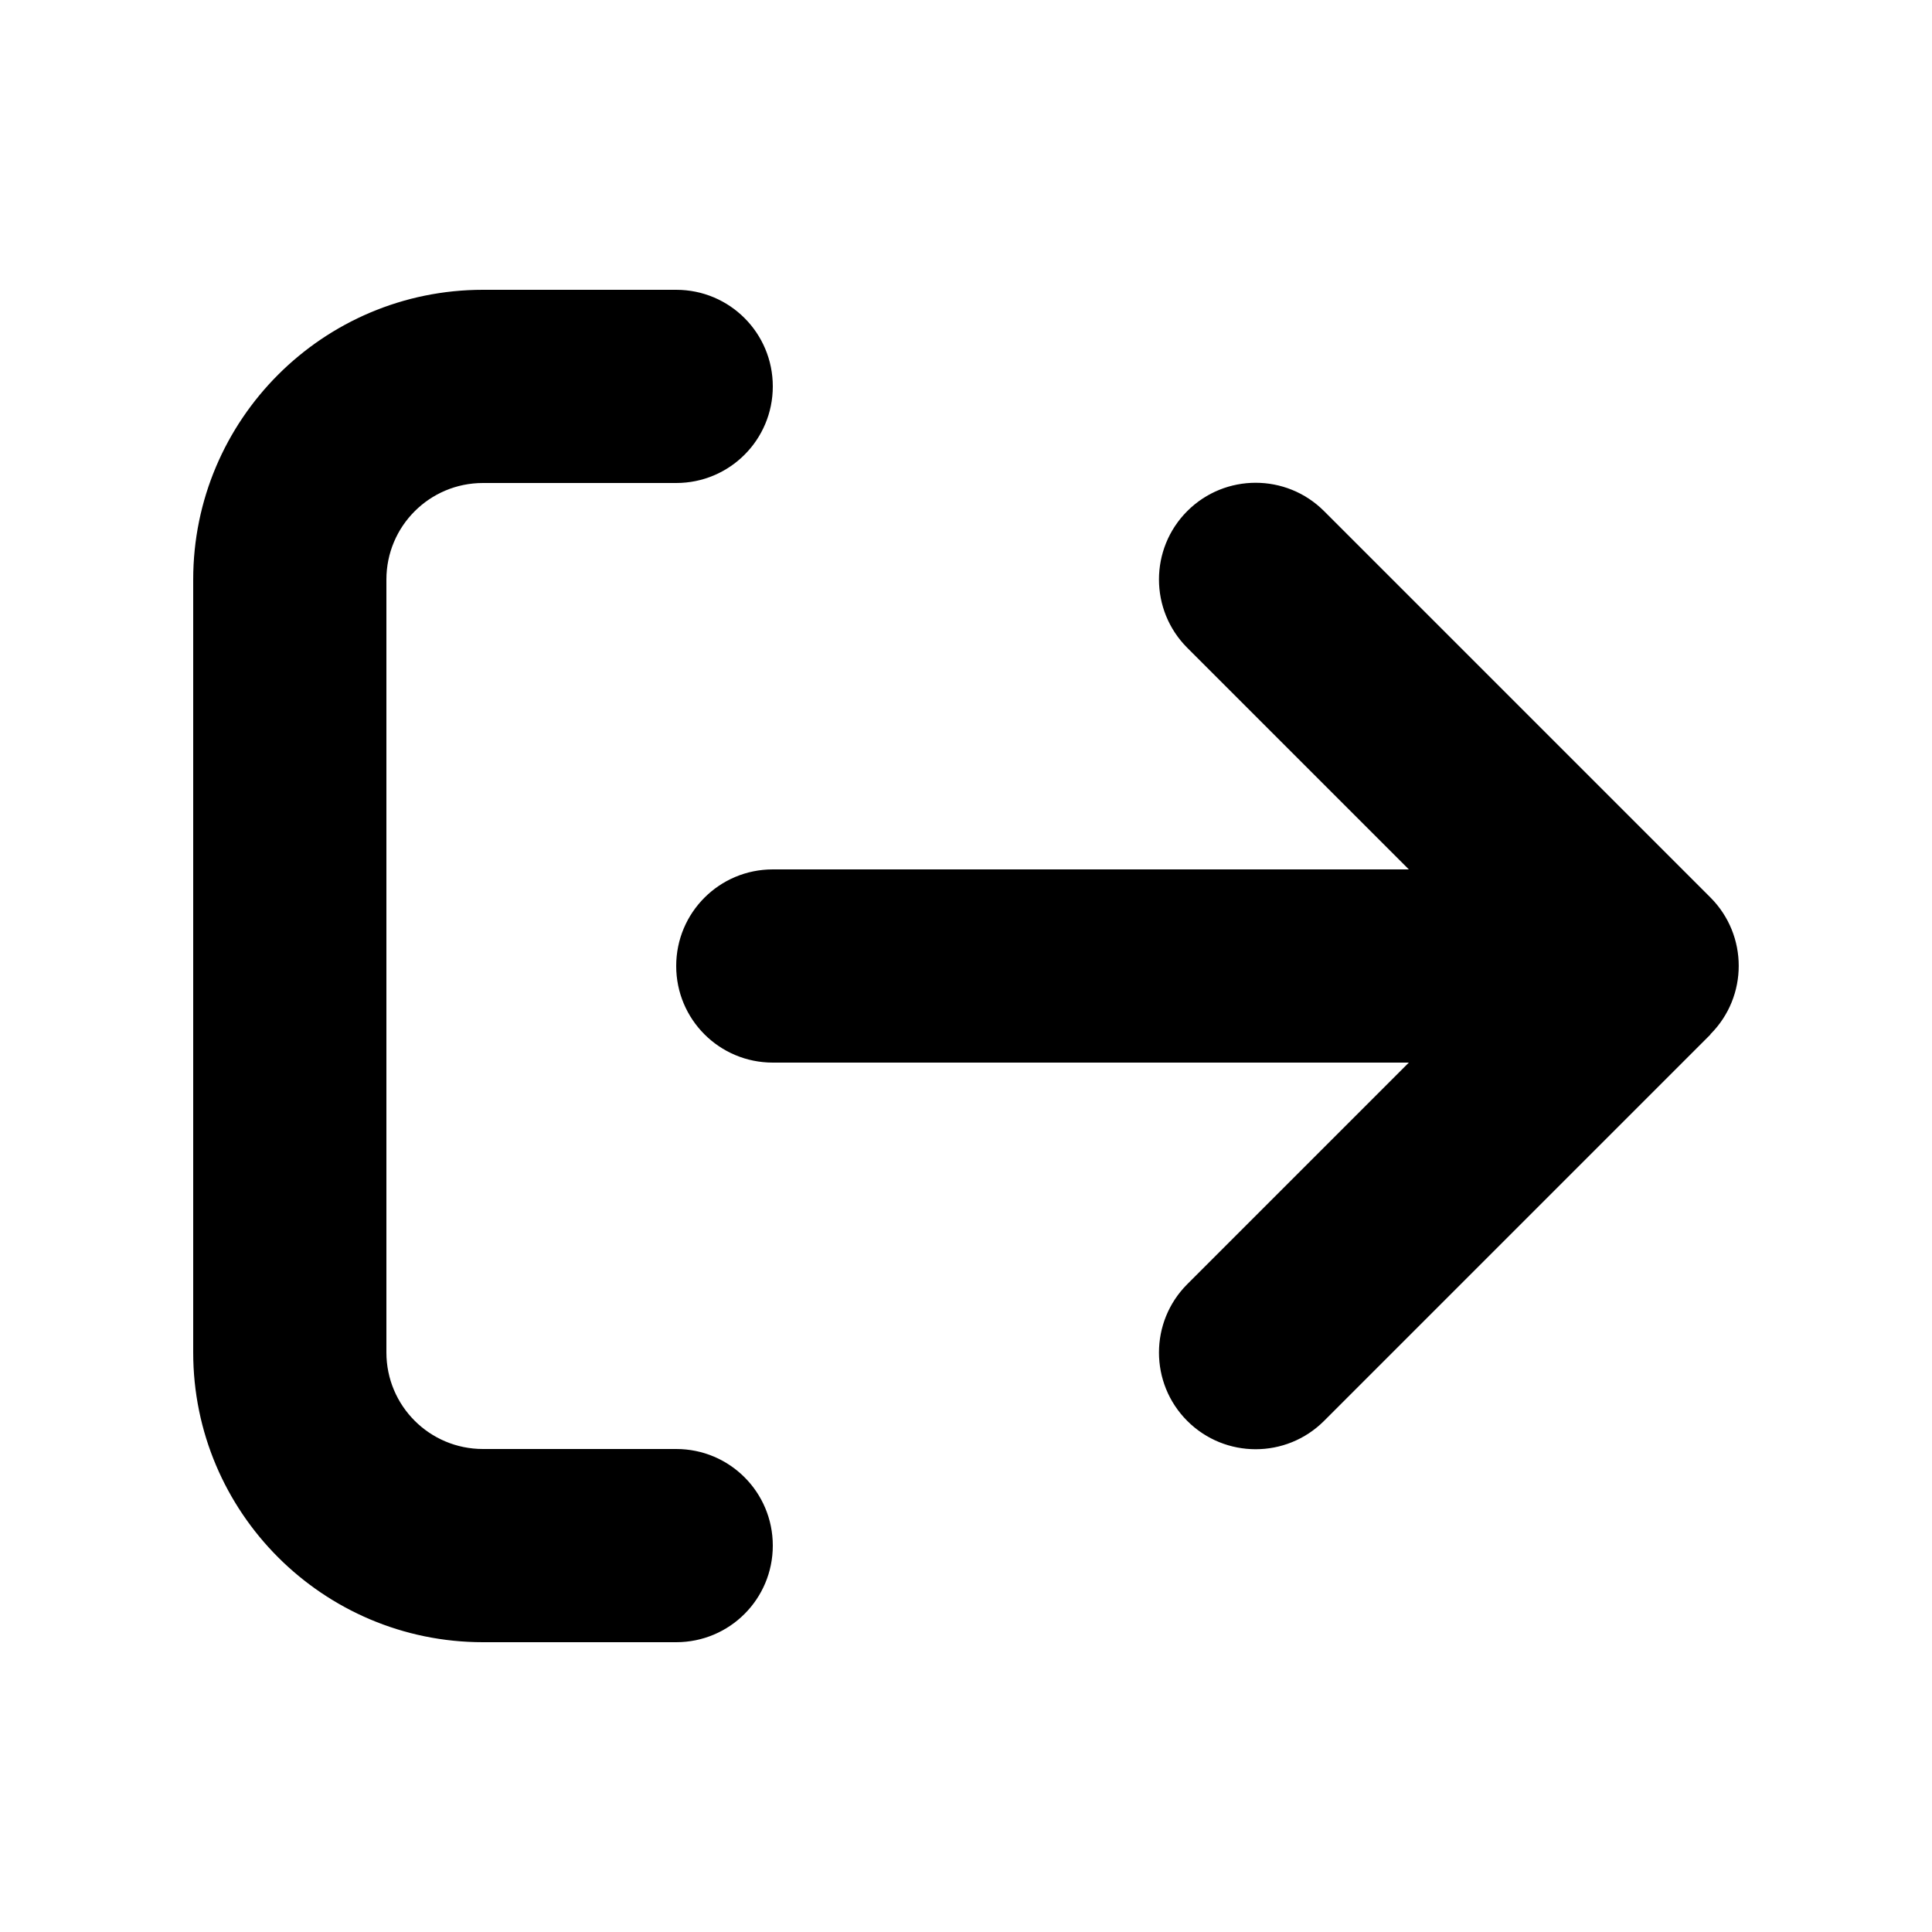
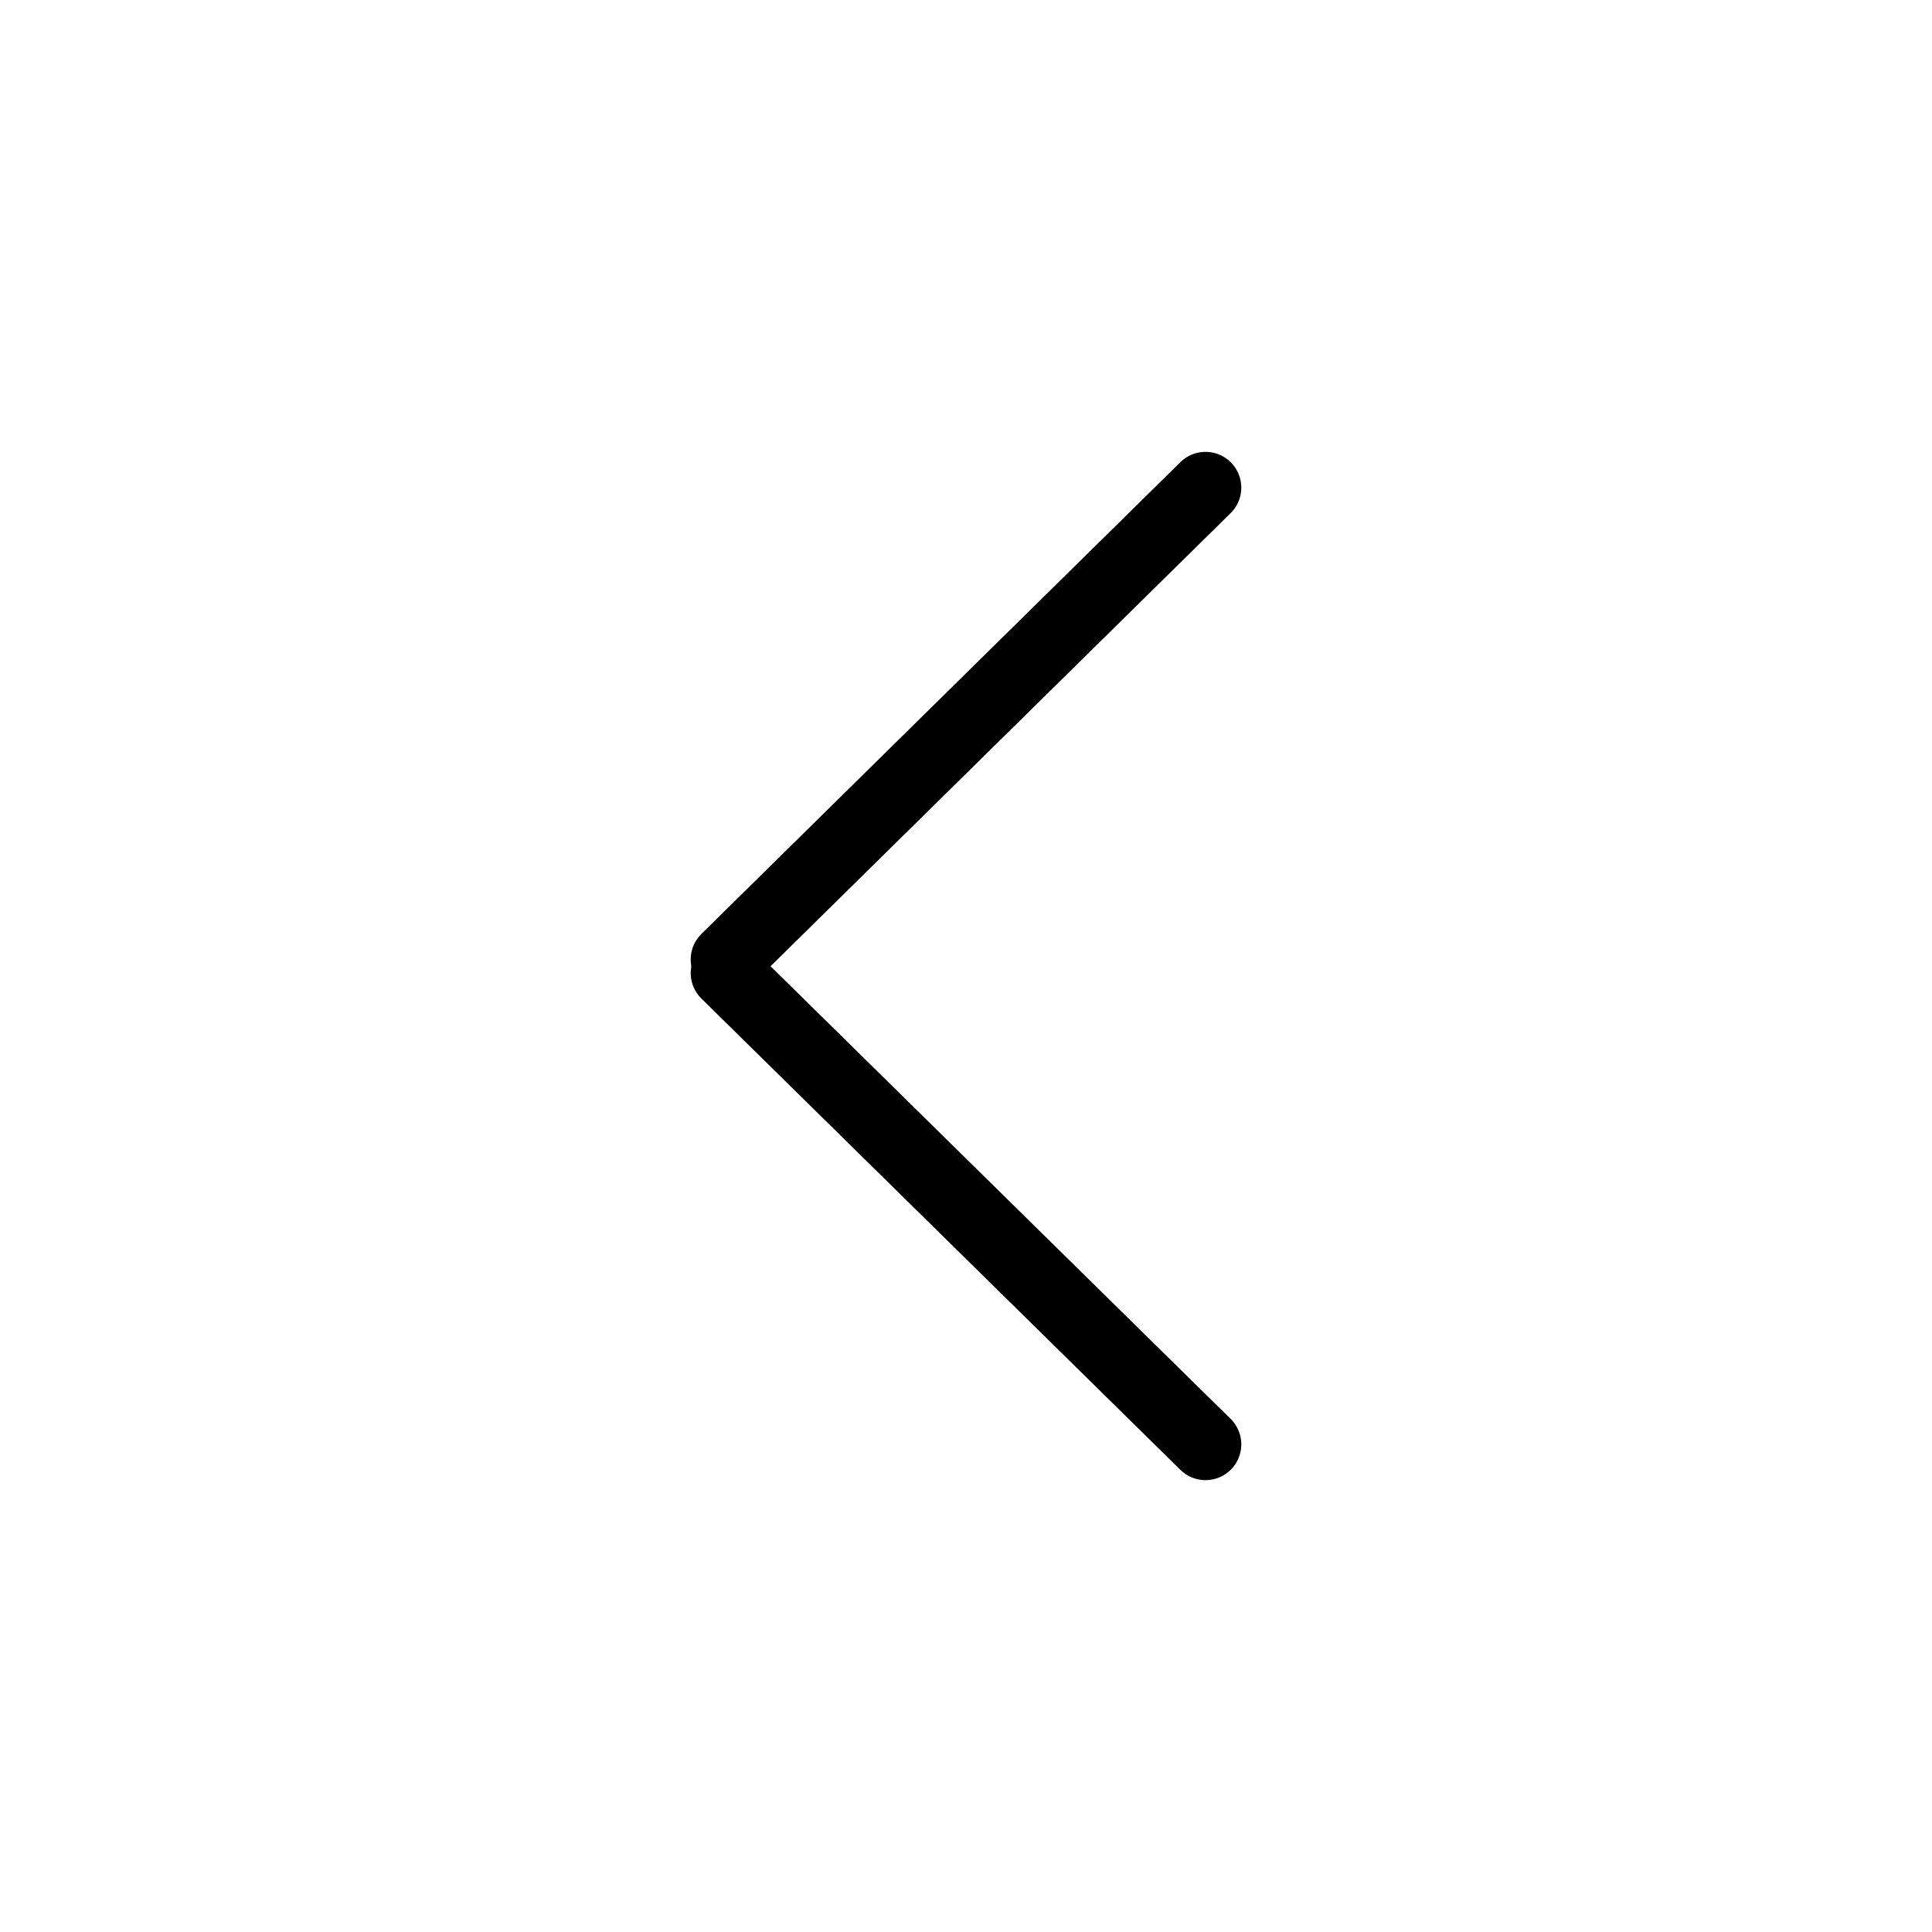
- <svg xmlns="http://www.w3.org/2000/svg" viewBox="0 0 640 640">
-   <path d="M224 160C241.7 160 256 145.7 256 128C256 110.3 241.7 96 224 96L160 96C107 96 64 139 64 192L64 448C64 501 107 544 160 544L224 544C241.7 544 256 529.7 256 512C256 494.3 241.7 480 224 480L160 480C142.3 480 128 465.7 128 448L128 192C128 174.3 142.3 160 160 160L224 160zM566.6 342.6C579.1 330.1 579.1 309.8 566.6 297.3L438.6 169.3C426.1 156.8 405.8 156.8 393.3 169.3C380.8 181.8 380.8 202.1 393.3 214.6L466.7 288L256 288C238.3 288 224 302.3 224 320C224 337.7 238.3 352 256 352L466.7 352L393.3 425.4C380.8 437.9 380.8 458.2 393.3 470.7C405.8 483.2 426.1 483.2 438.6 470.7L566.6 342.7z" />
+ <svg xmlns="http://www.w3.org/2000/svg" width="1080" zoomAndPan="magnify" viewBox="0 0 810 810" height="1080" preserveAspectRatio="xMidYMid meet" version="1.0">
+   <path stroke-linecap="round" transform="matrix(0.534613, 0.526012, -0.526012, 0.534613, 304.4138, 386.752)" fill="none" stroke-linejoin="miter" d="M 20 20 L 395.649 19.997 " stroke="#000000" stroke-width="40" stroke-opacity="1" stroke-miterlimit="4" />
+   <path stroke-linecap="round" transform="matrix(0.534352, -0.526278, 0.526278, 0.534352, 283.368, 402.0809)" fill="none" stroke-linejoin="miter" d="M 20.002 20.001 L 395.851 20.002 " stroke="#000000" stroke-width="40" stroke-opacity="1" stroke-miterlimit="4" />
</svg>
